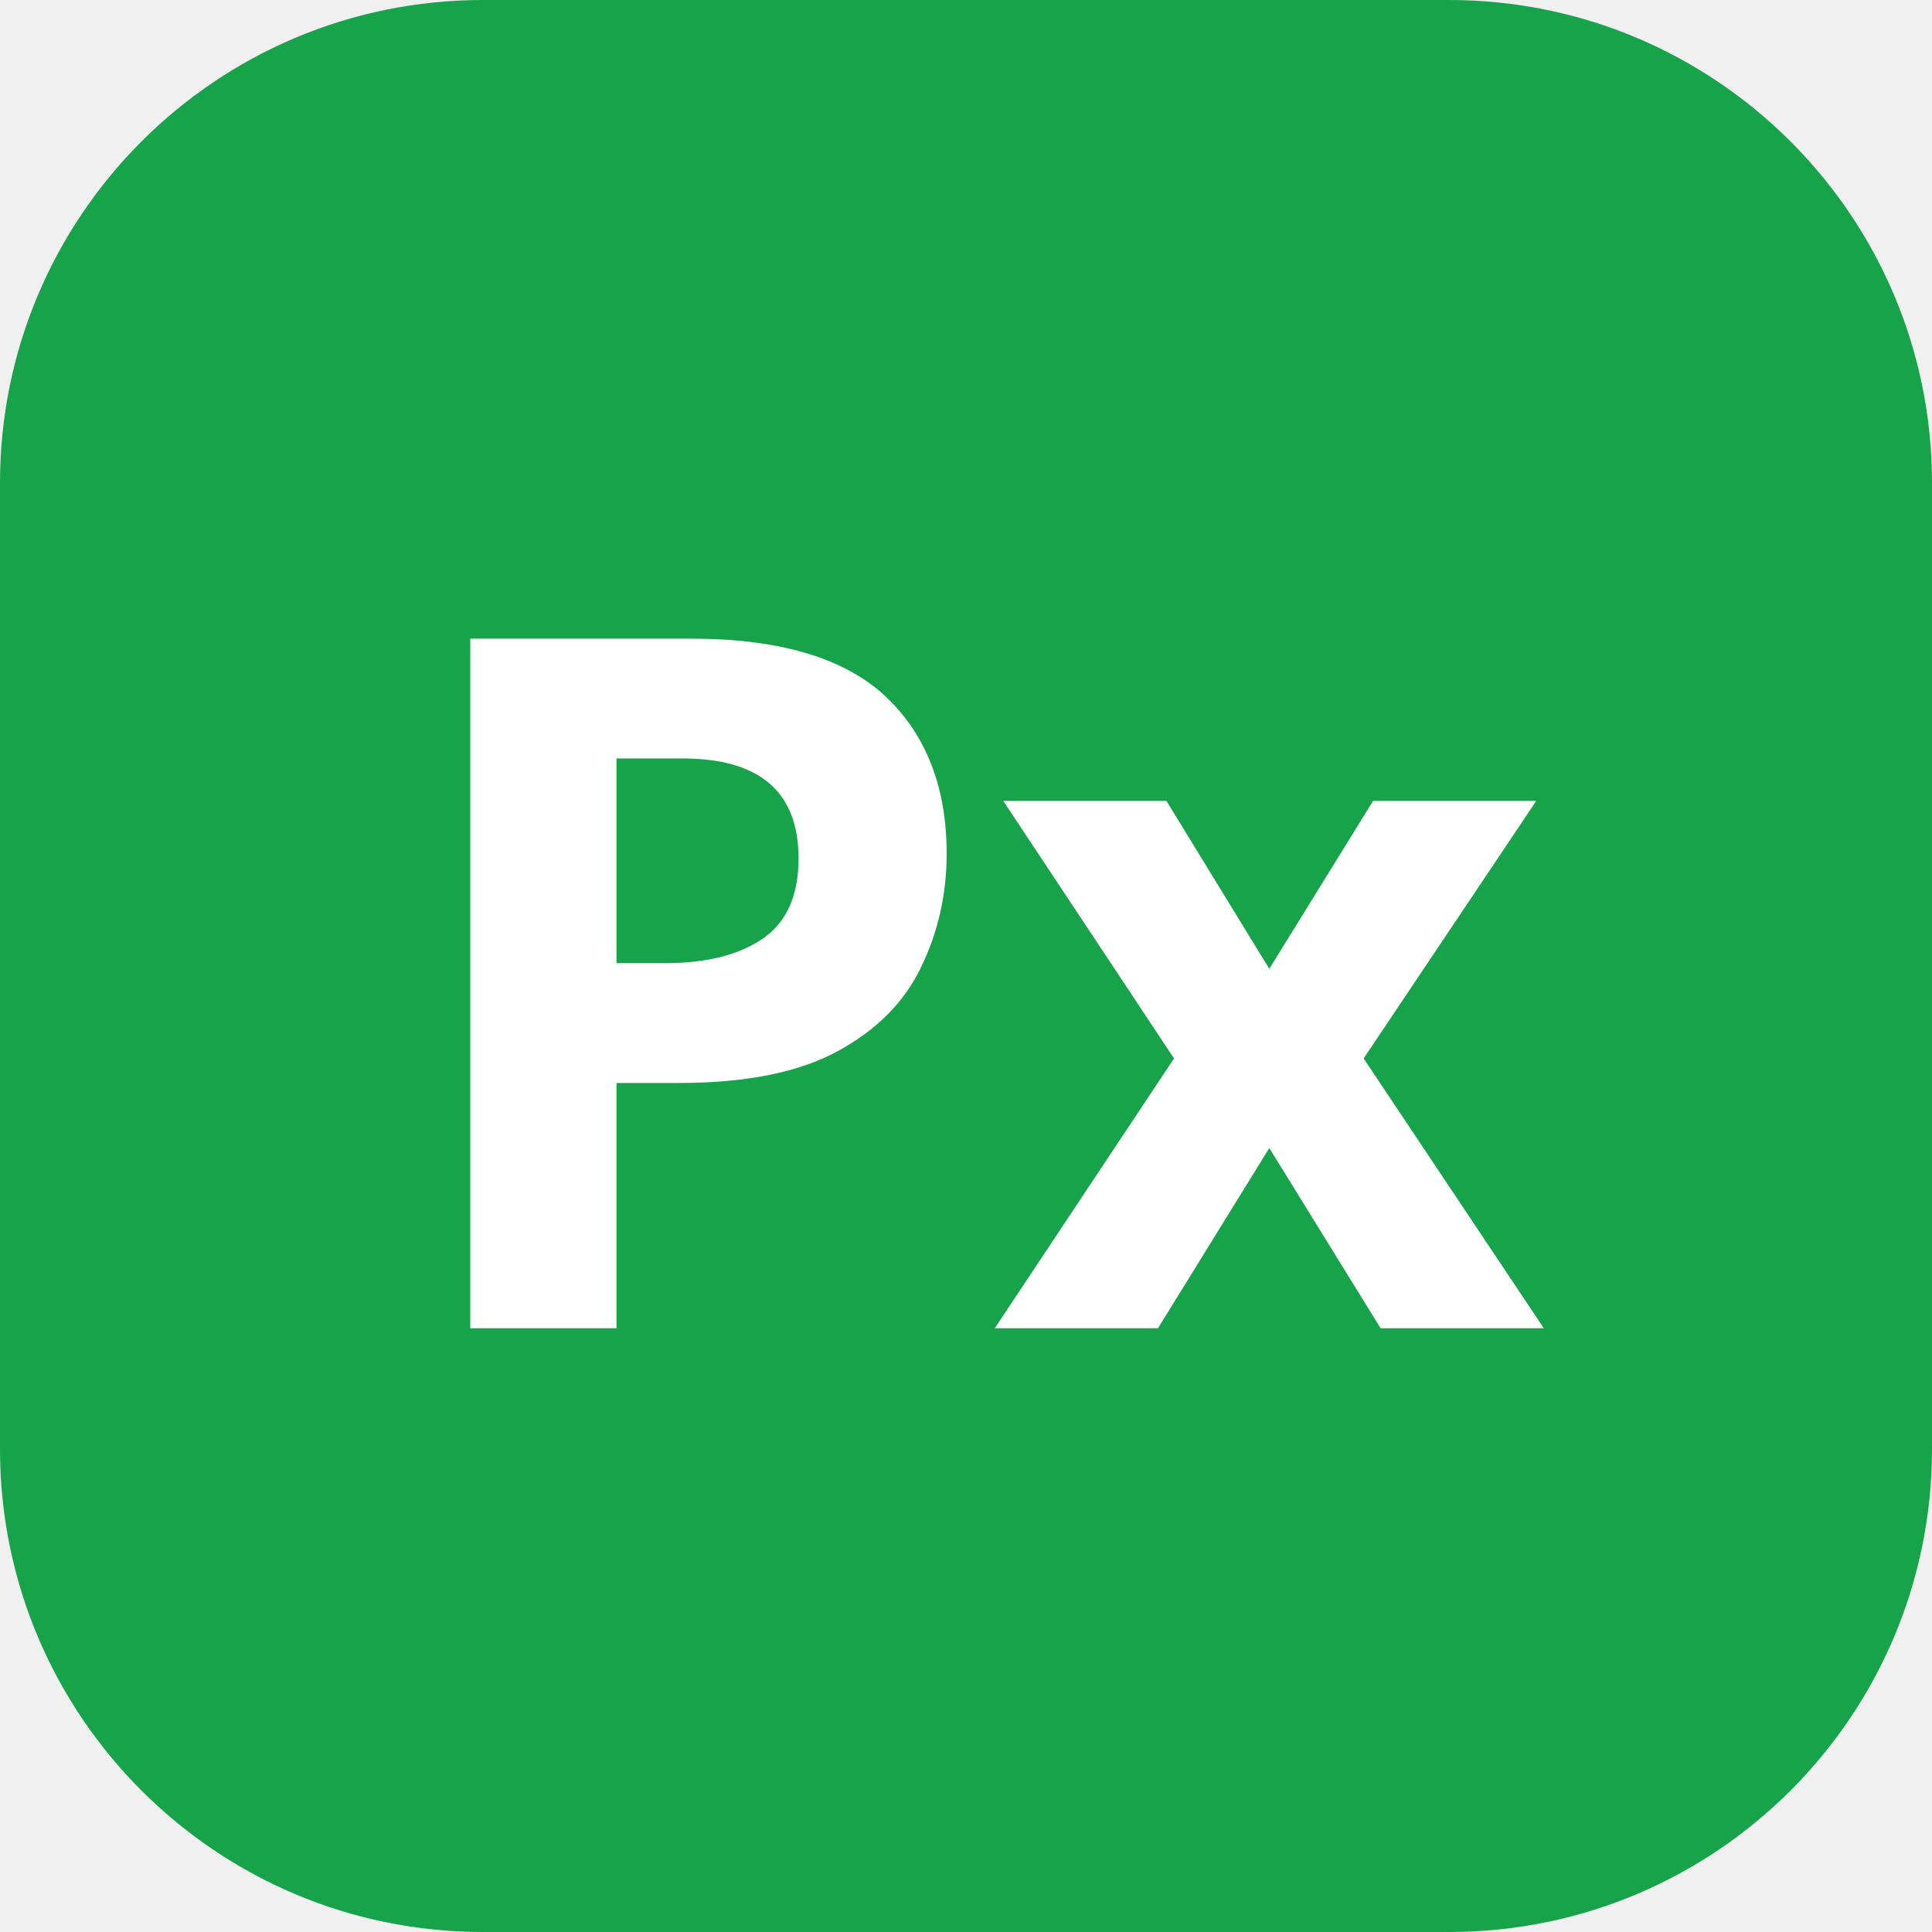
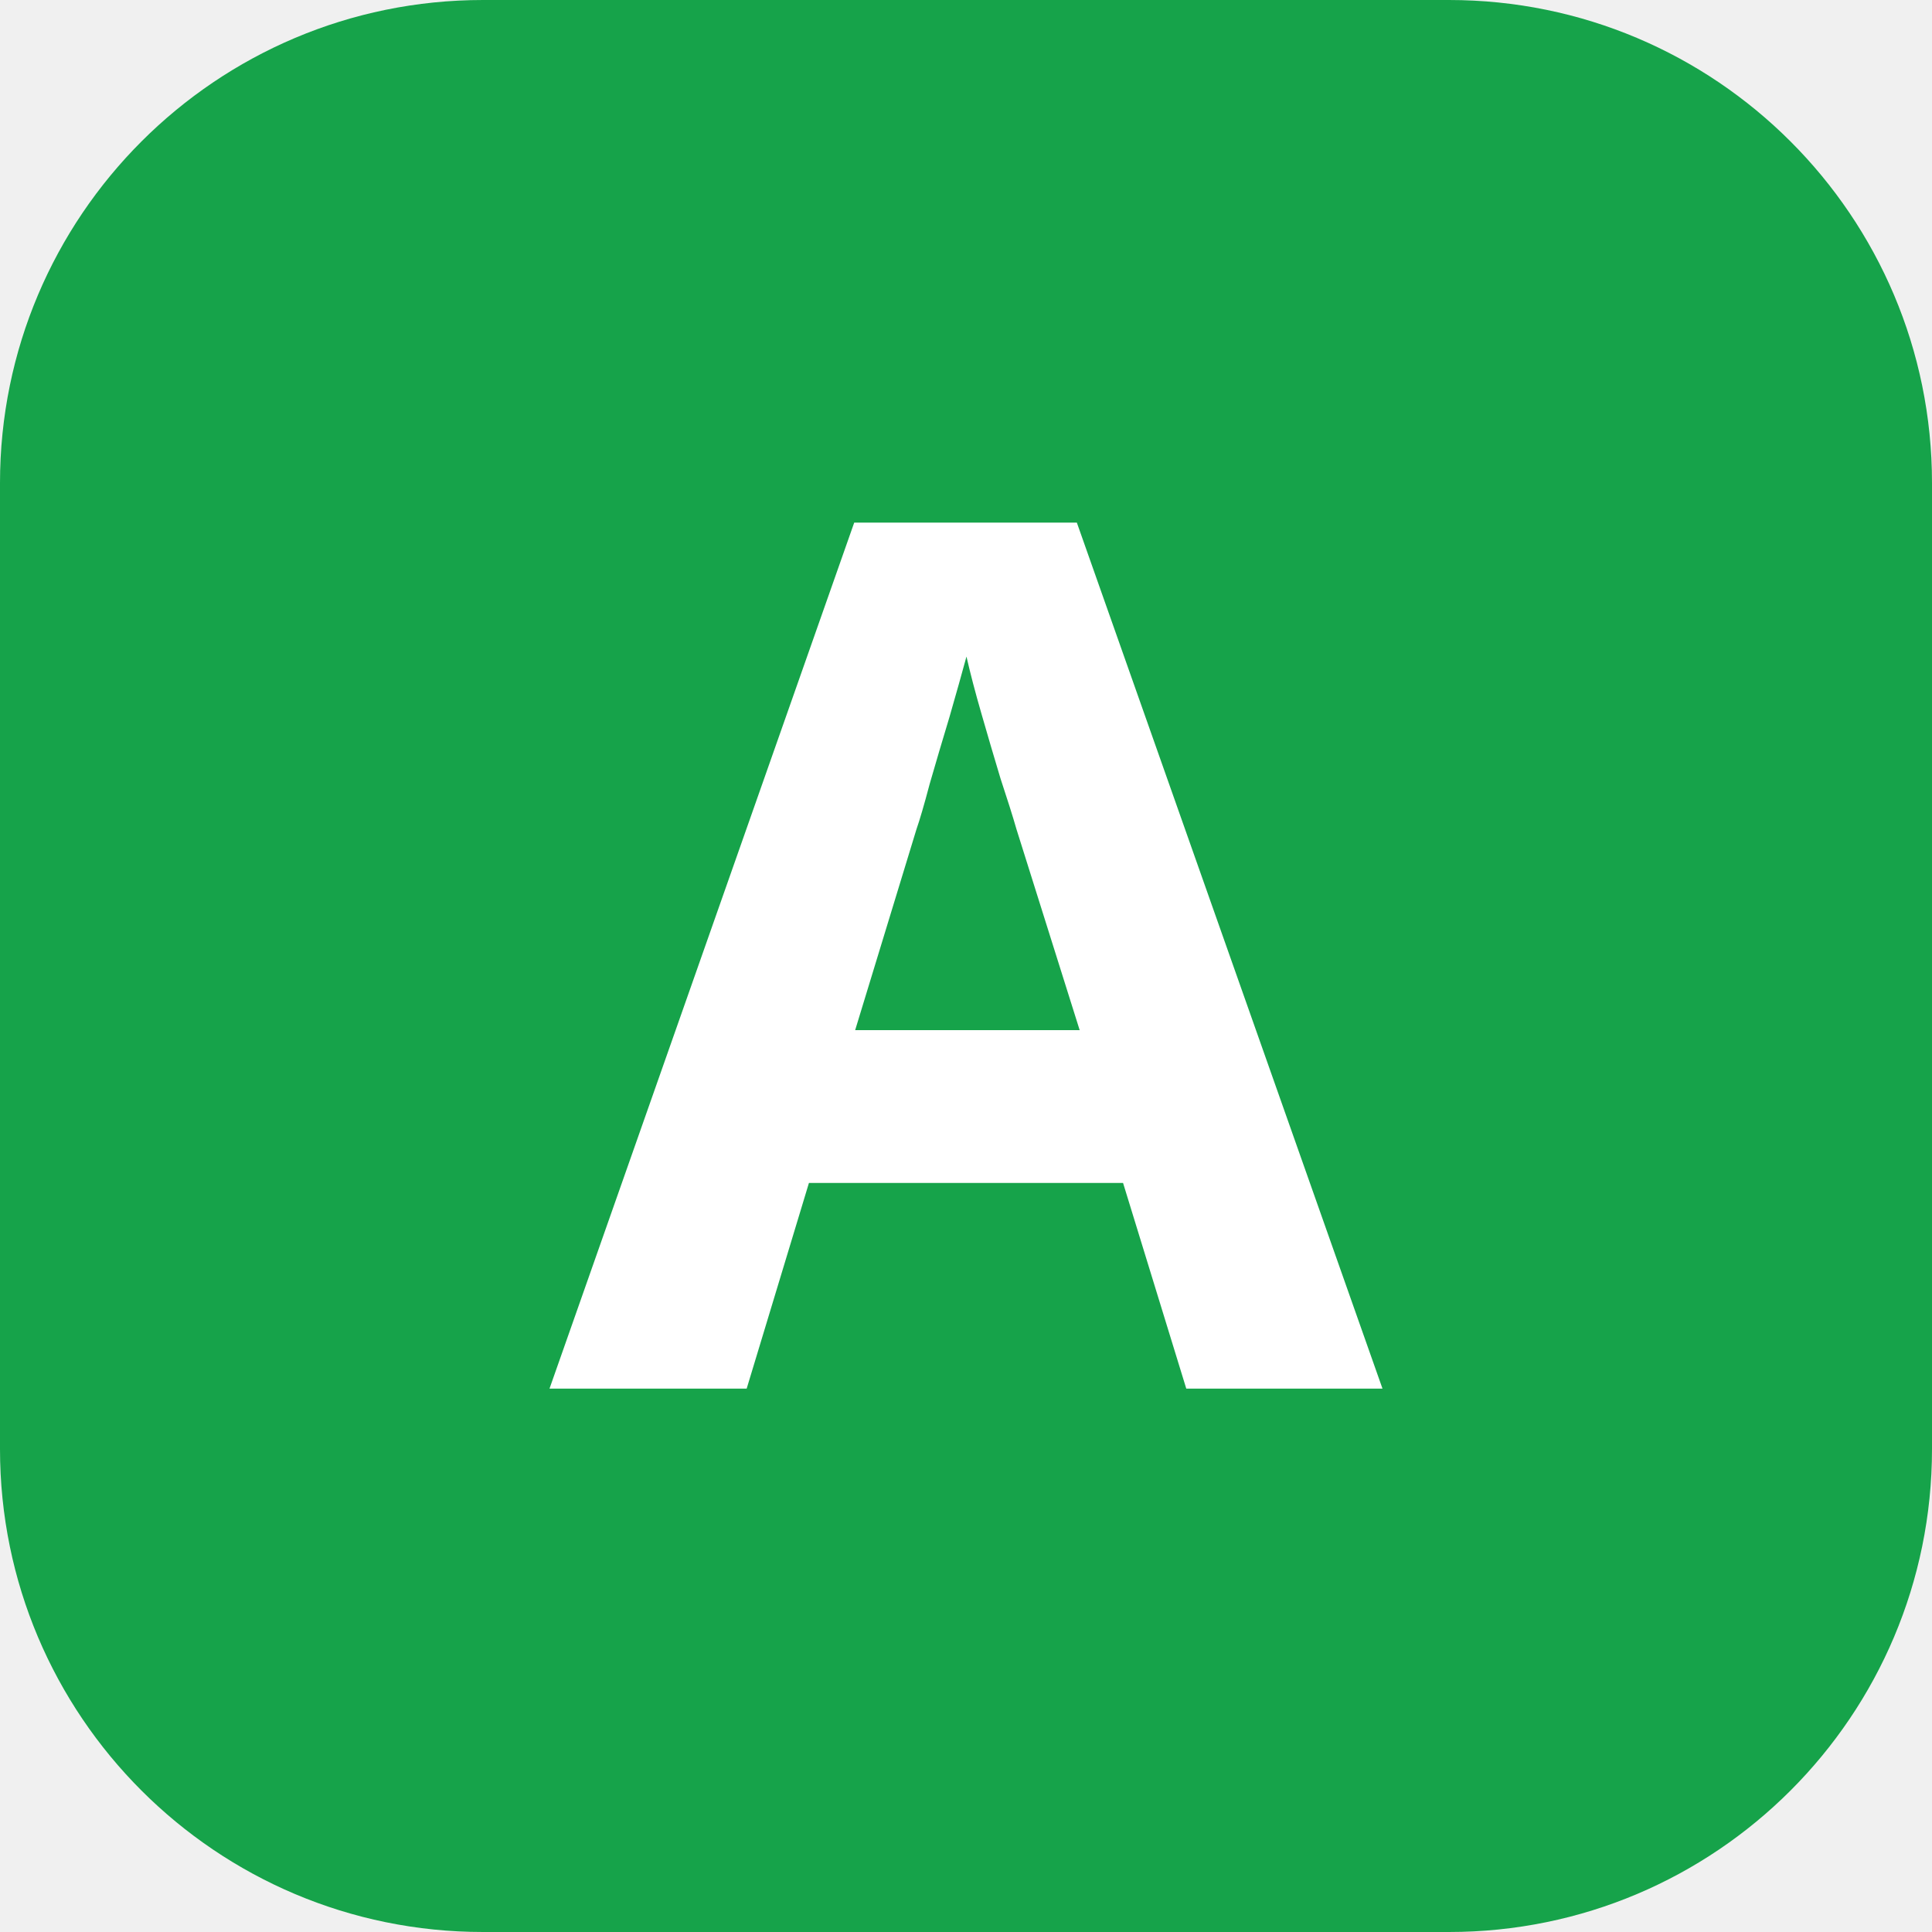
<svg xmlns="http://www.w3.org/2000/svg" viewBox="0 0 32 32" fill="none">
  <rect width="32" height="32" rx="8" fill="#16a34a" />
-   <text x="16" y="22" font-family="system-ui, sans-serif" font-size="16" font-weight="700" fill="white" text-anchor="middle">Px</text>
+   <text x="16" y="23" font-family="system-ui, sans-serif" font-size="20" font-weight="700" fill="white" text-anchor="middle">A</text>
</svg>
